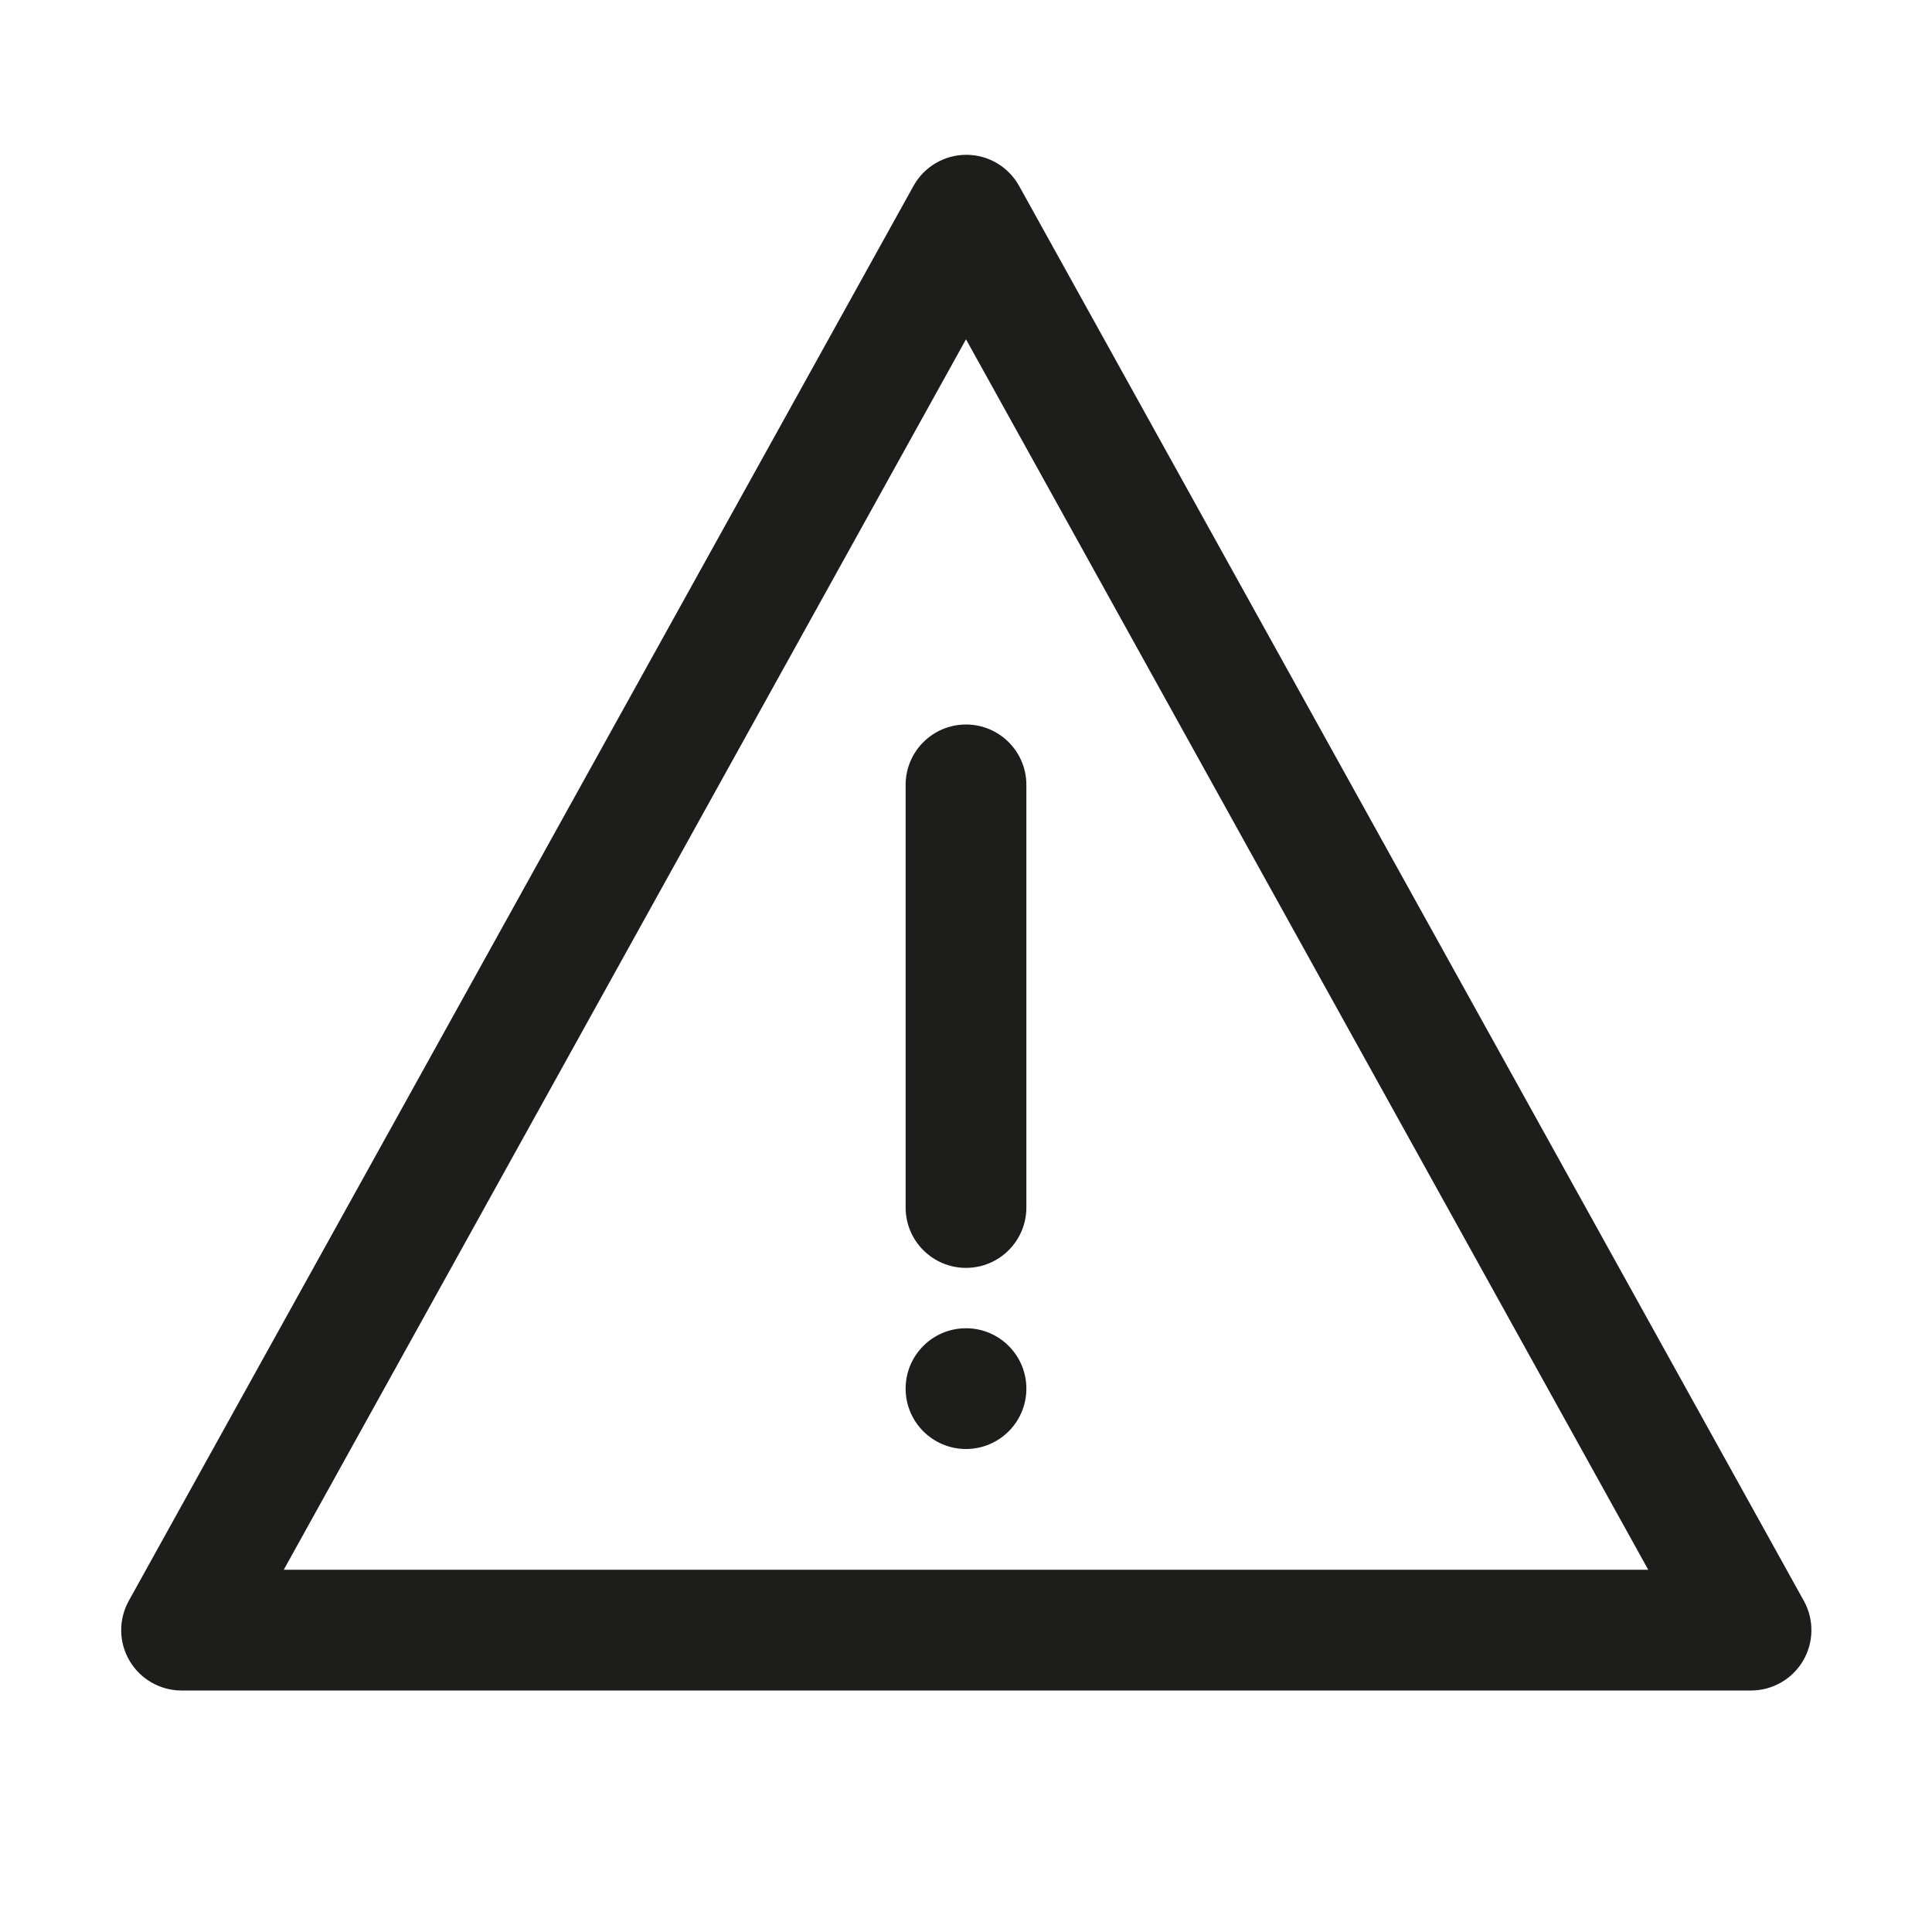
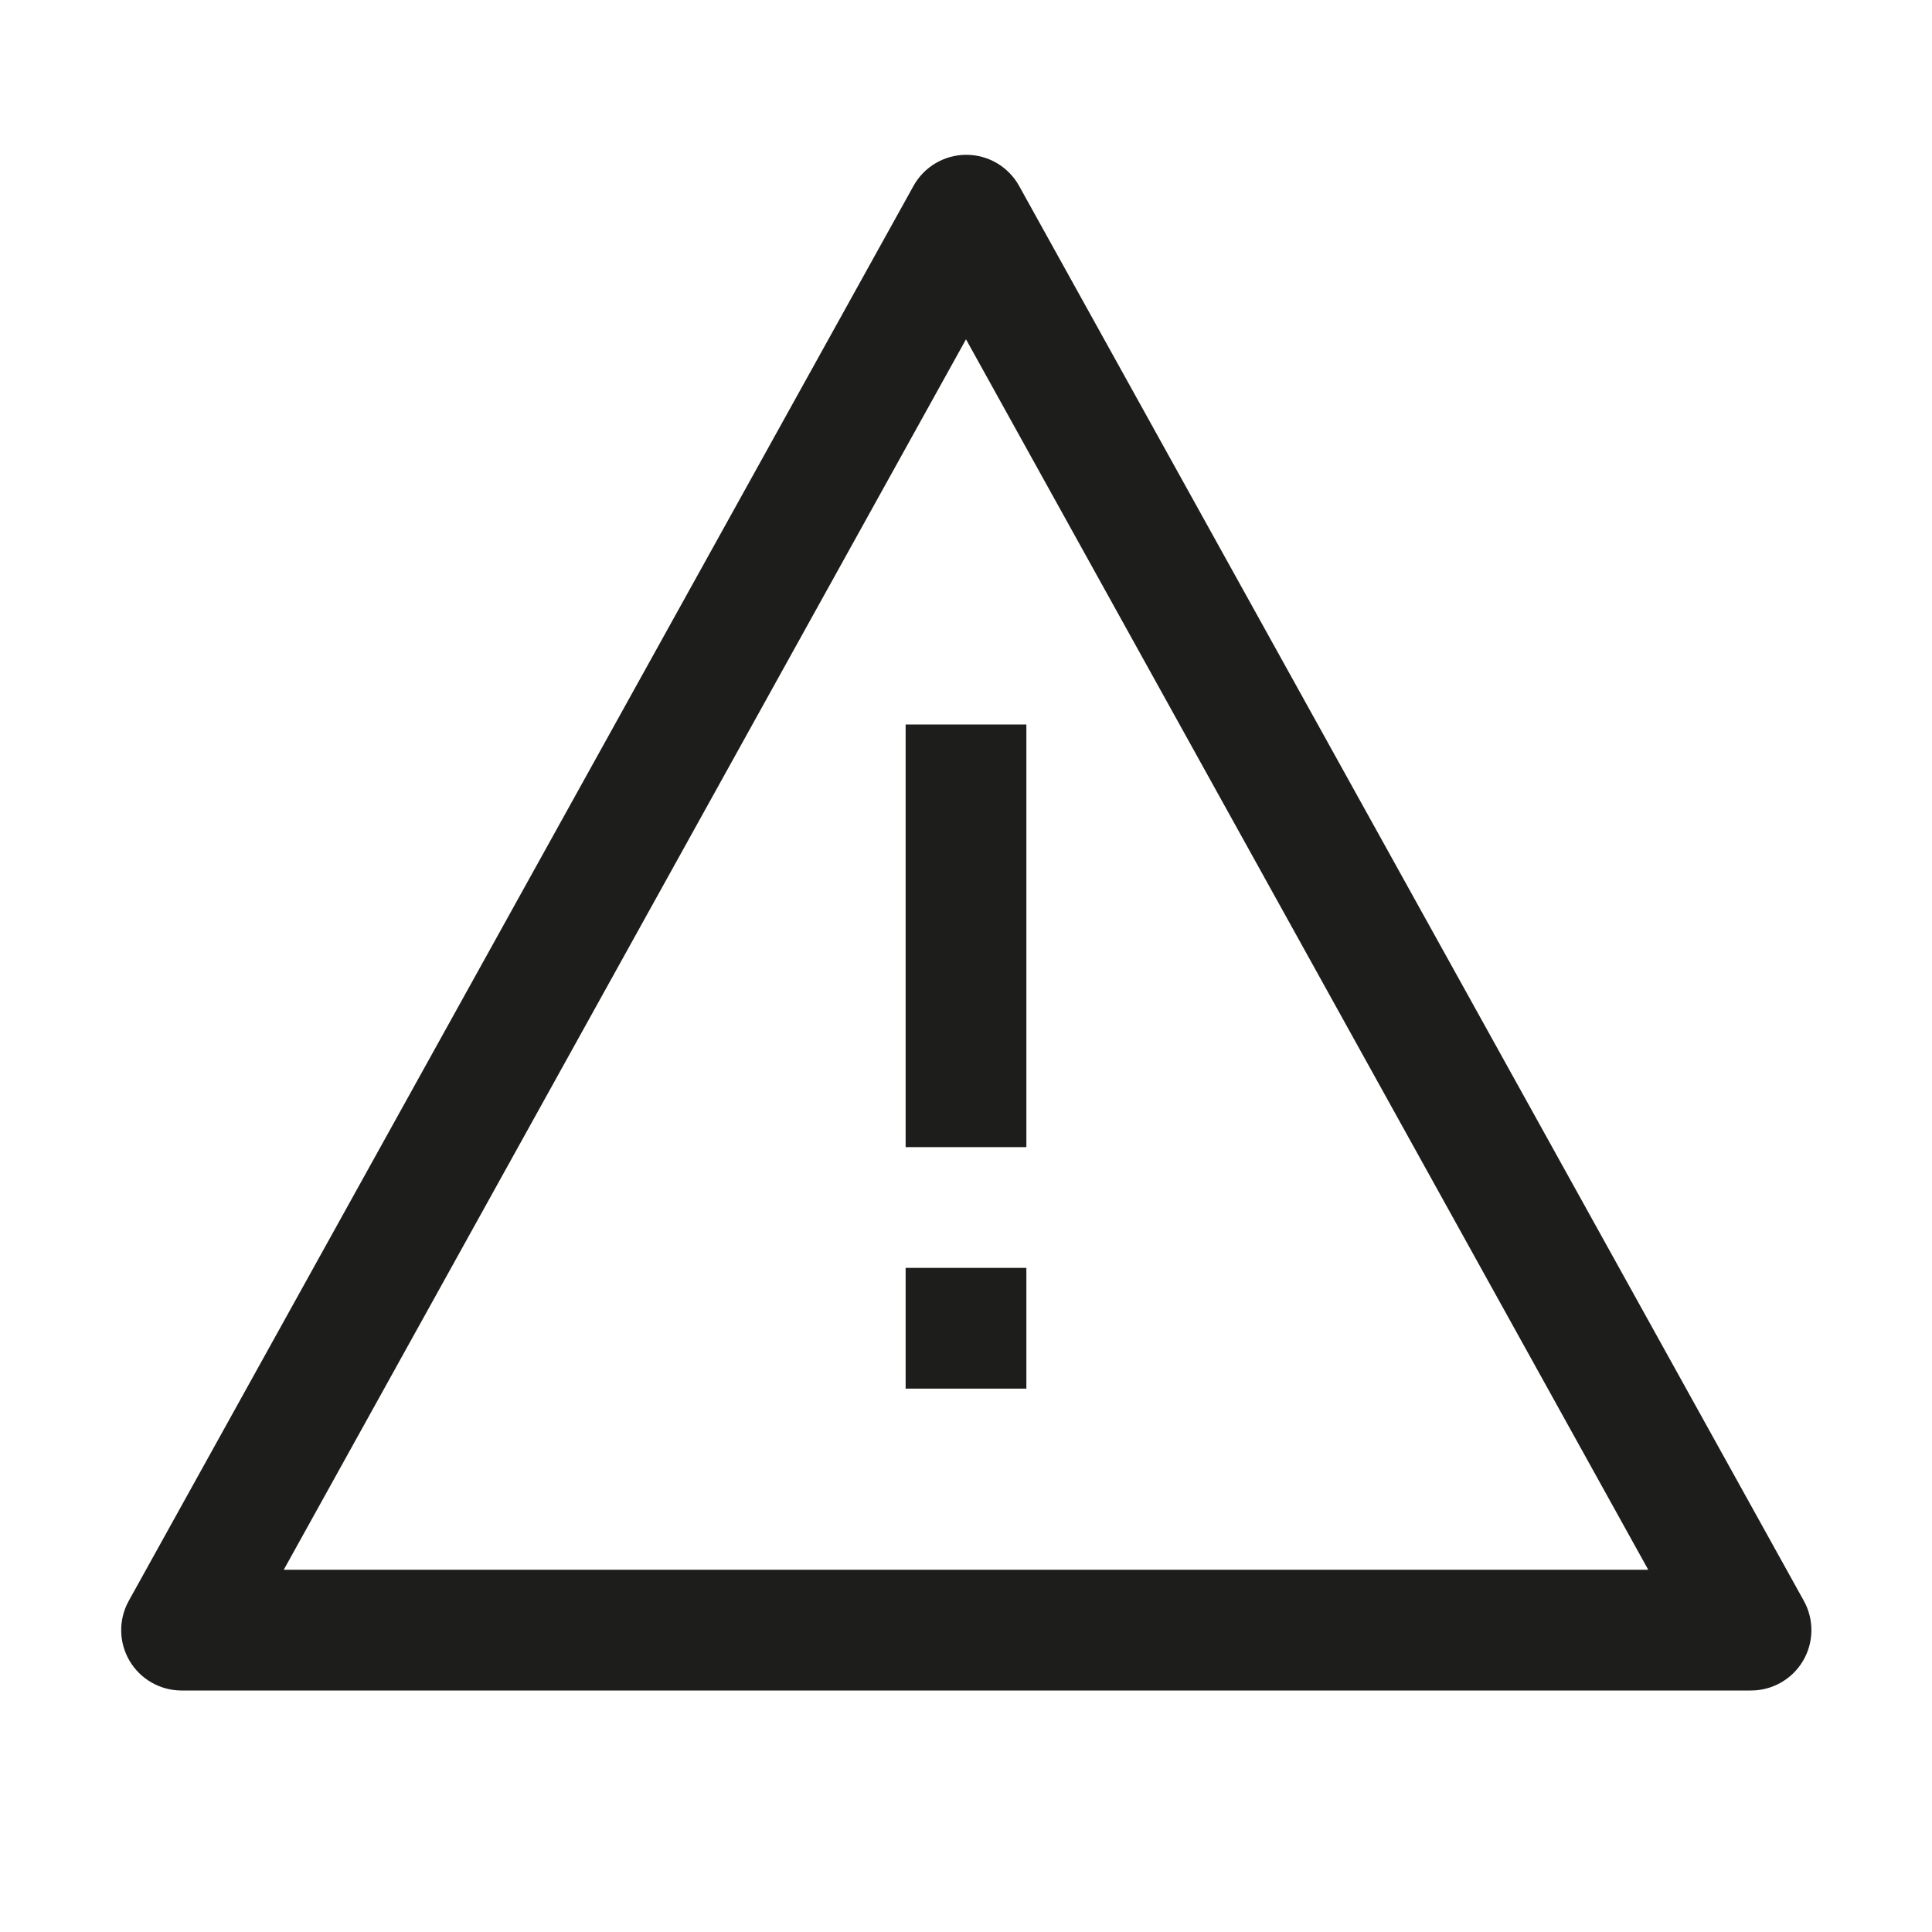
<svg xmlns="http://www.w3.org/2000/svg" viewBox="0 0 32 32">
  <defs>
    <style>.cls-1{fill:#1d1d1b;}</style>
  </defs>
  <g id="alert">
-     <path class="cls-1" d="M16,21a1,1,0,0,1-1-1V13a1,1,0,0,1,2,0v7A1,1,0,0,1,16,21Z" />
-     <circle class="cls-1" cx="16" cy="23" r="1" />
+     <rect class="cls-1" x="15" y="12" width="2" height="7" />
+     <rect class="cls-1" x="15" y="21" width="2" height="2" />
    <path class="cls-1" d="M29,28H3a1,1,0,0,1-.87-1.48l13-23.44a1,1,0,0,1,1.75,0l13,23.44A1,1,0,0,1,29,28ZM4.7,26H27.3L16,5.62Z" />
  </g>
</svg>
